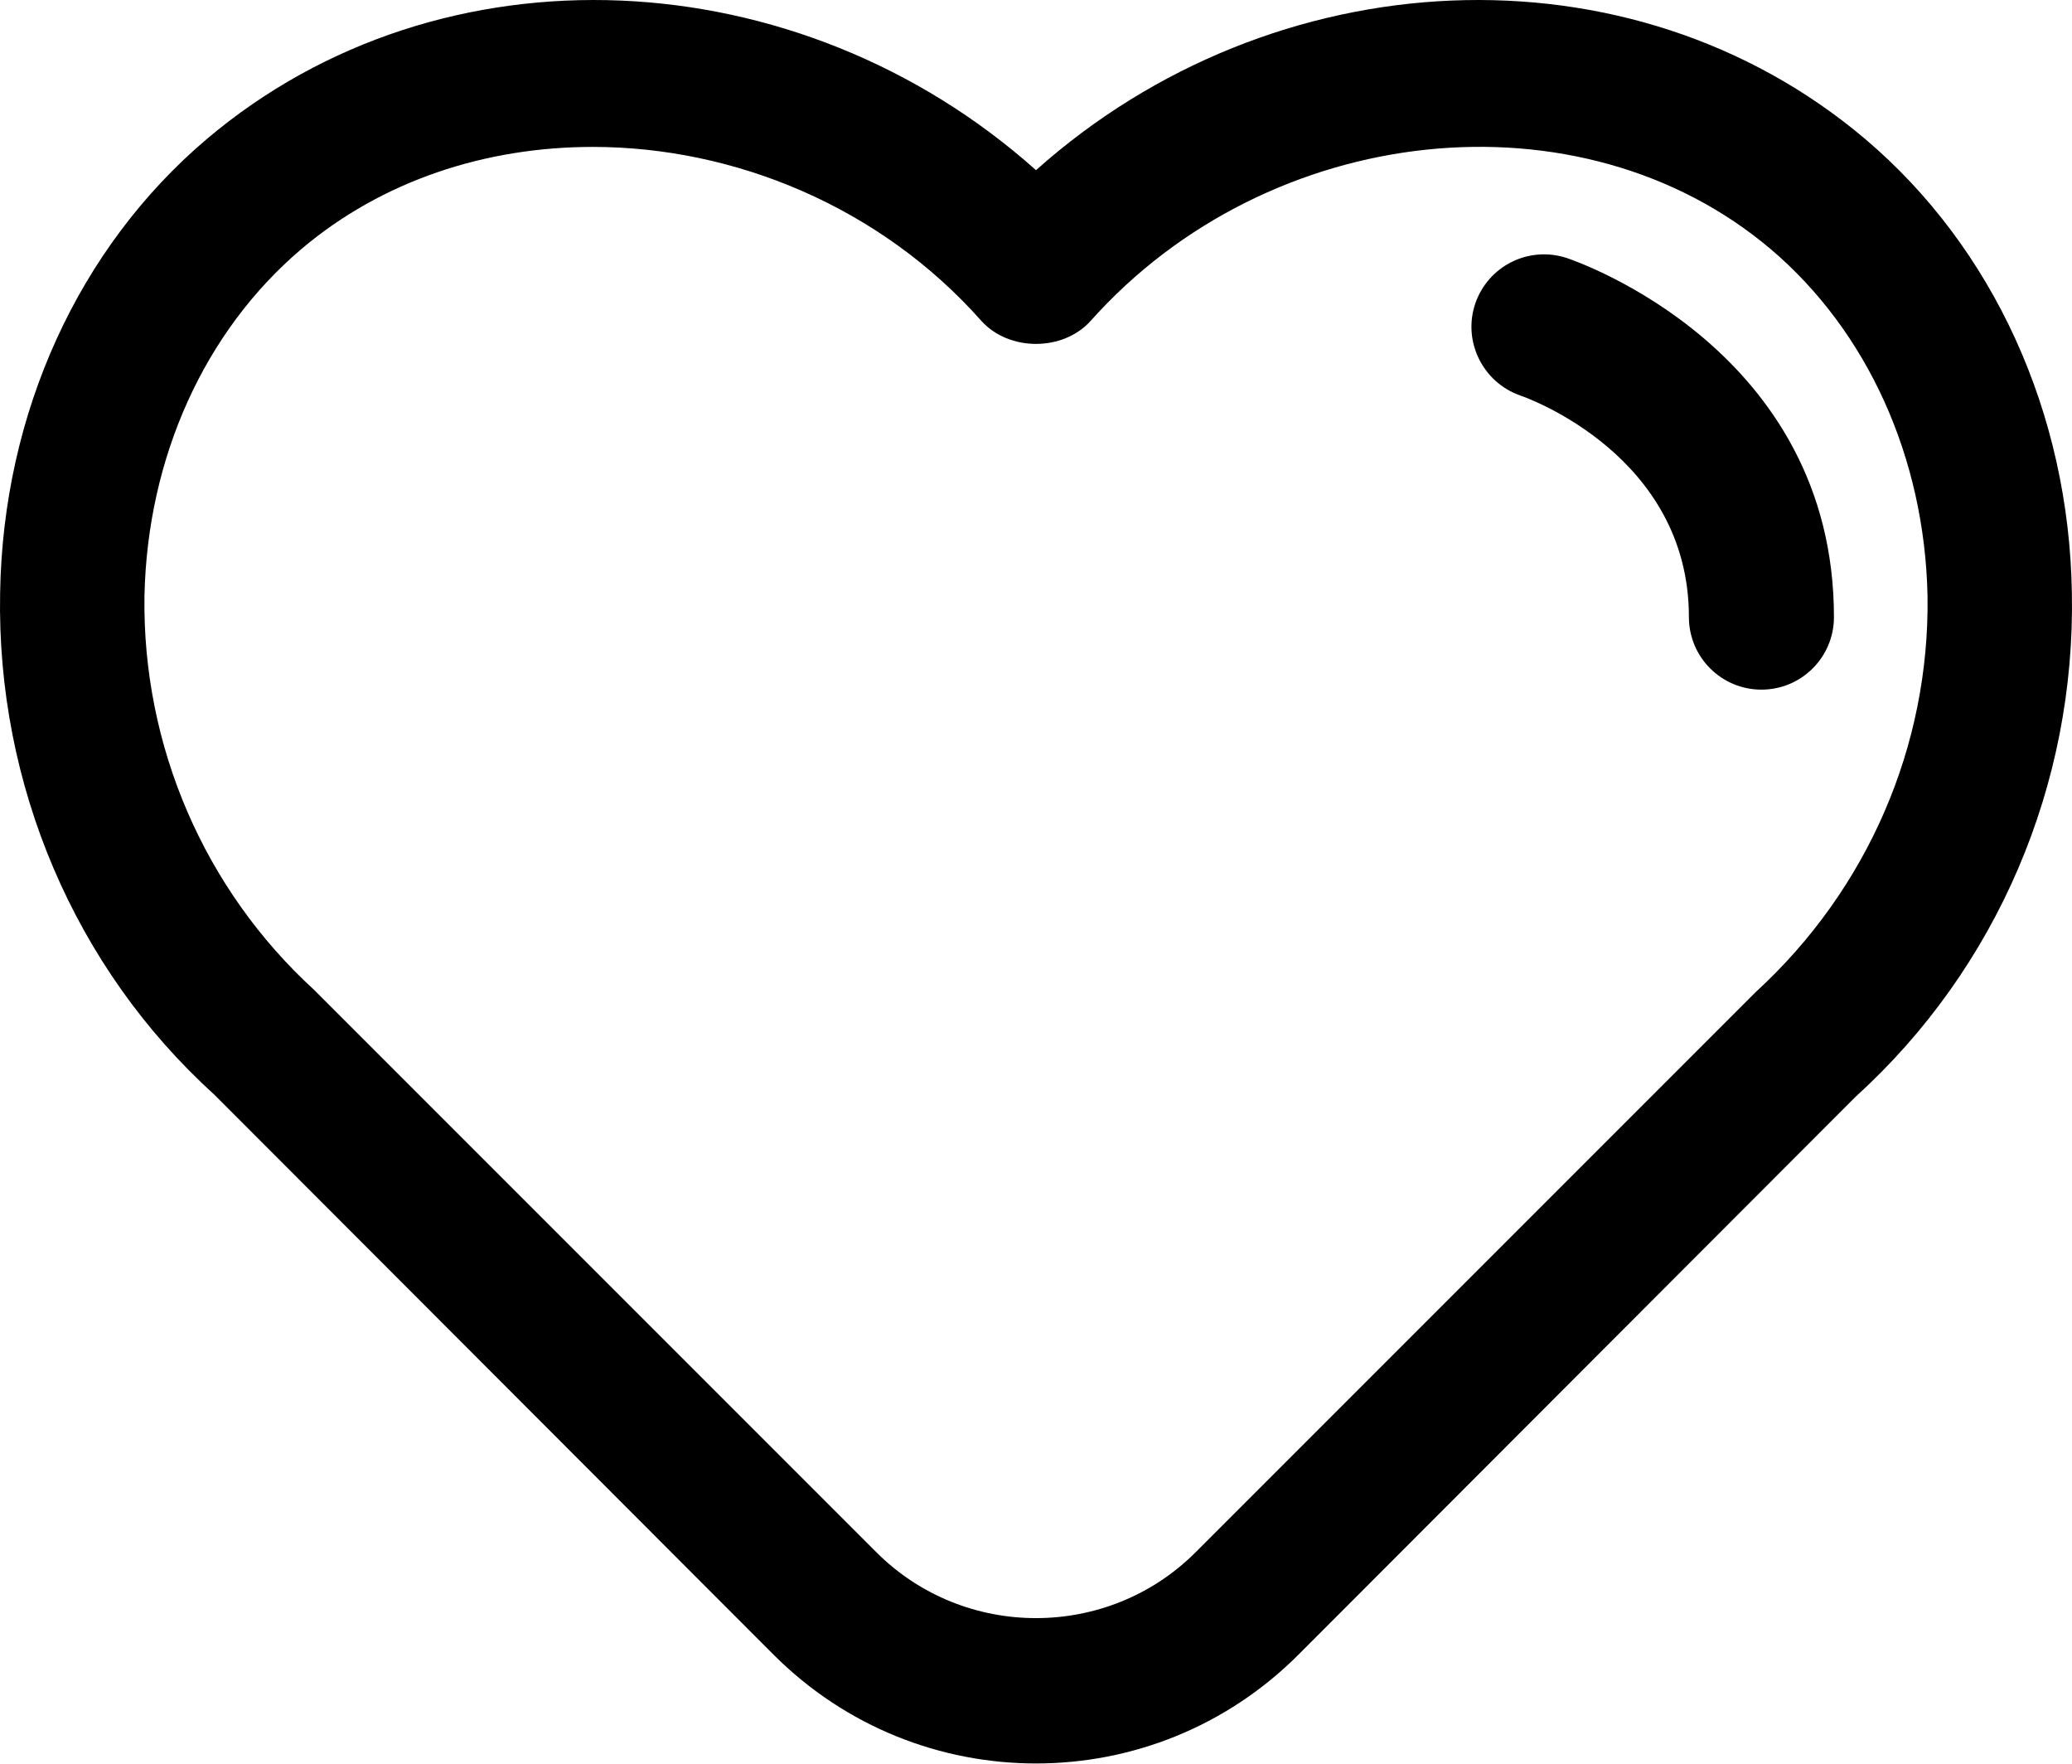
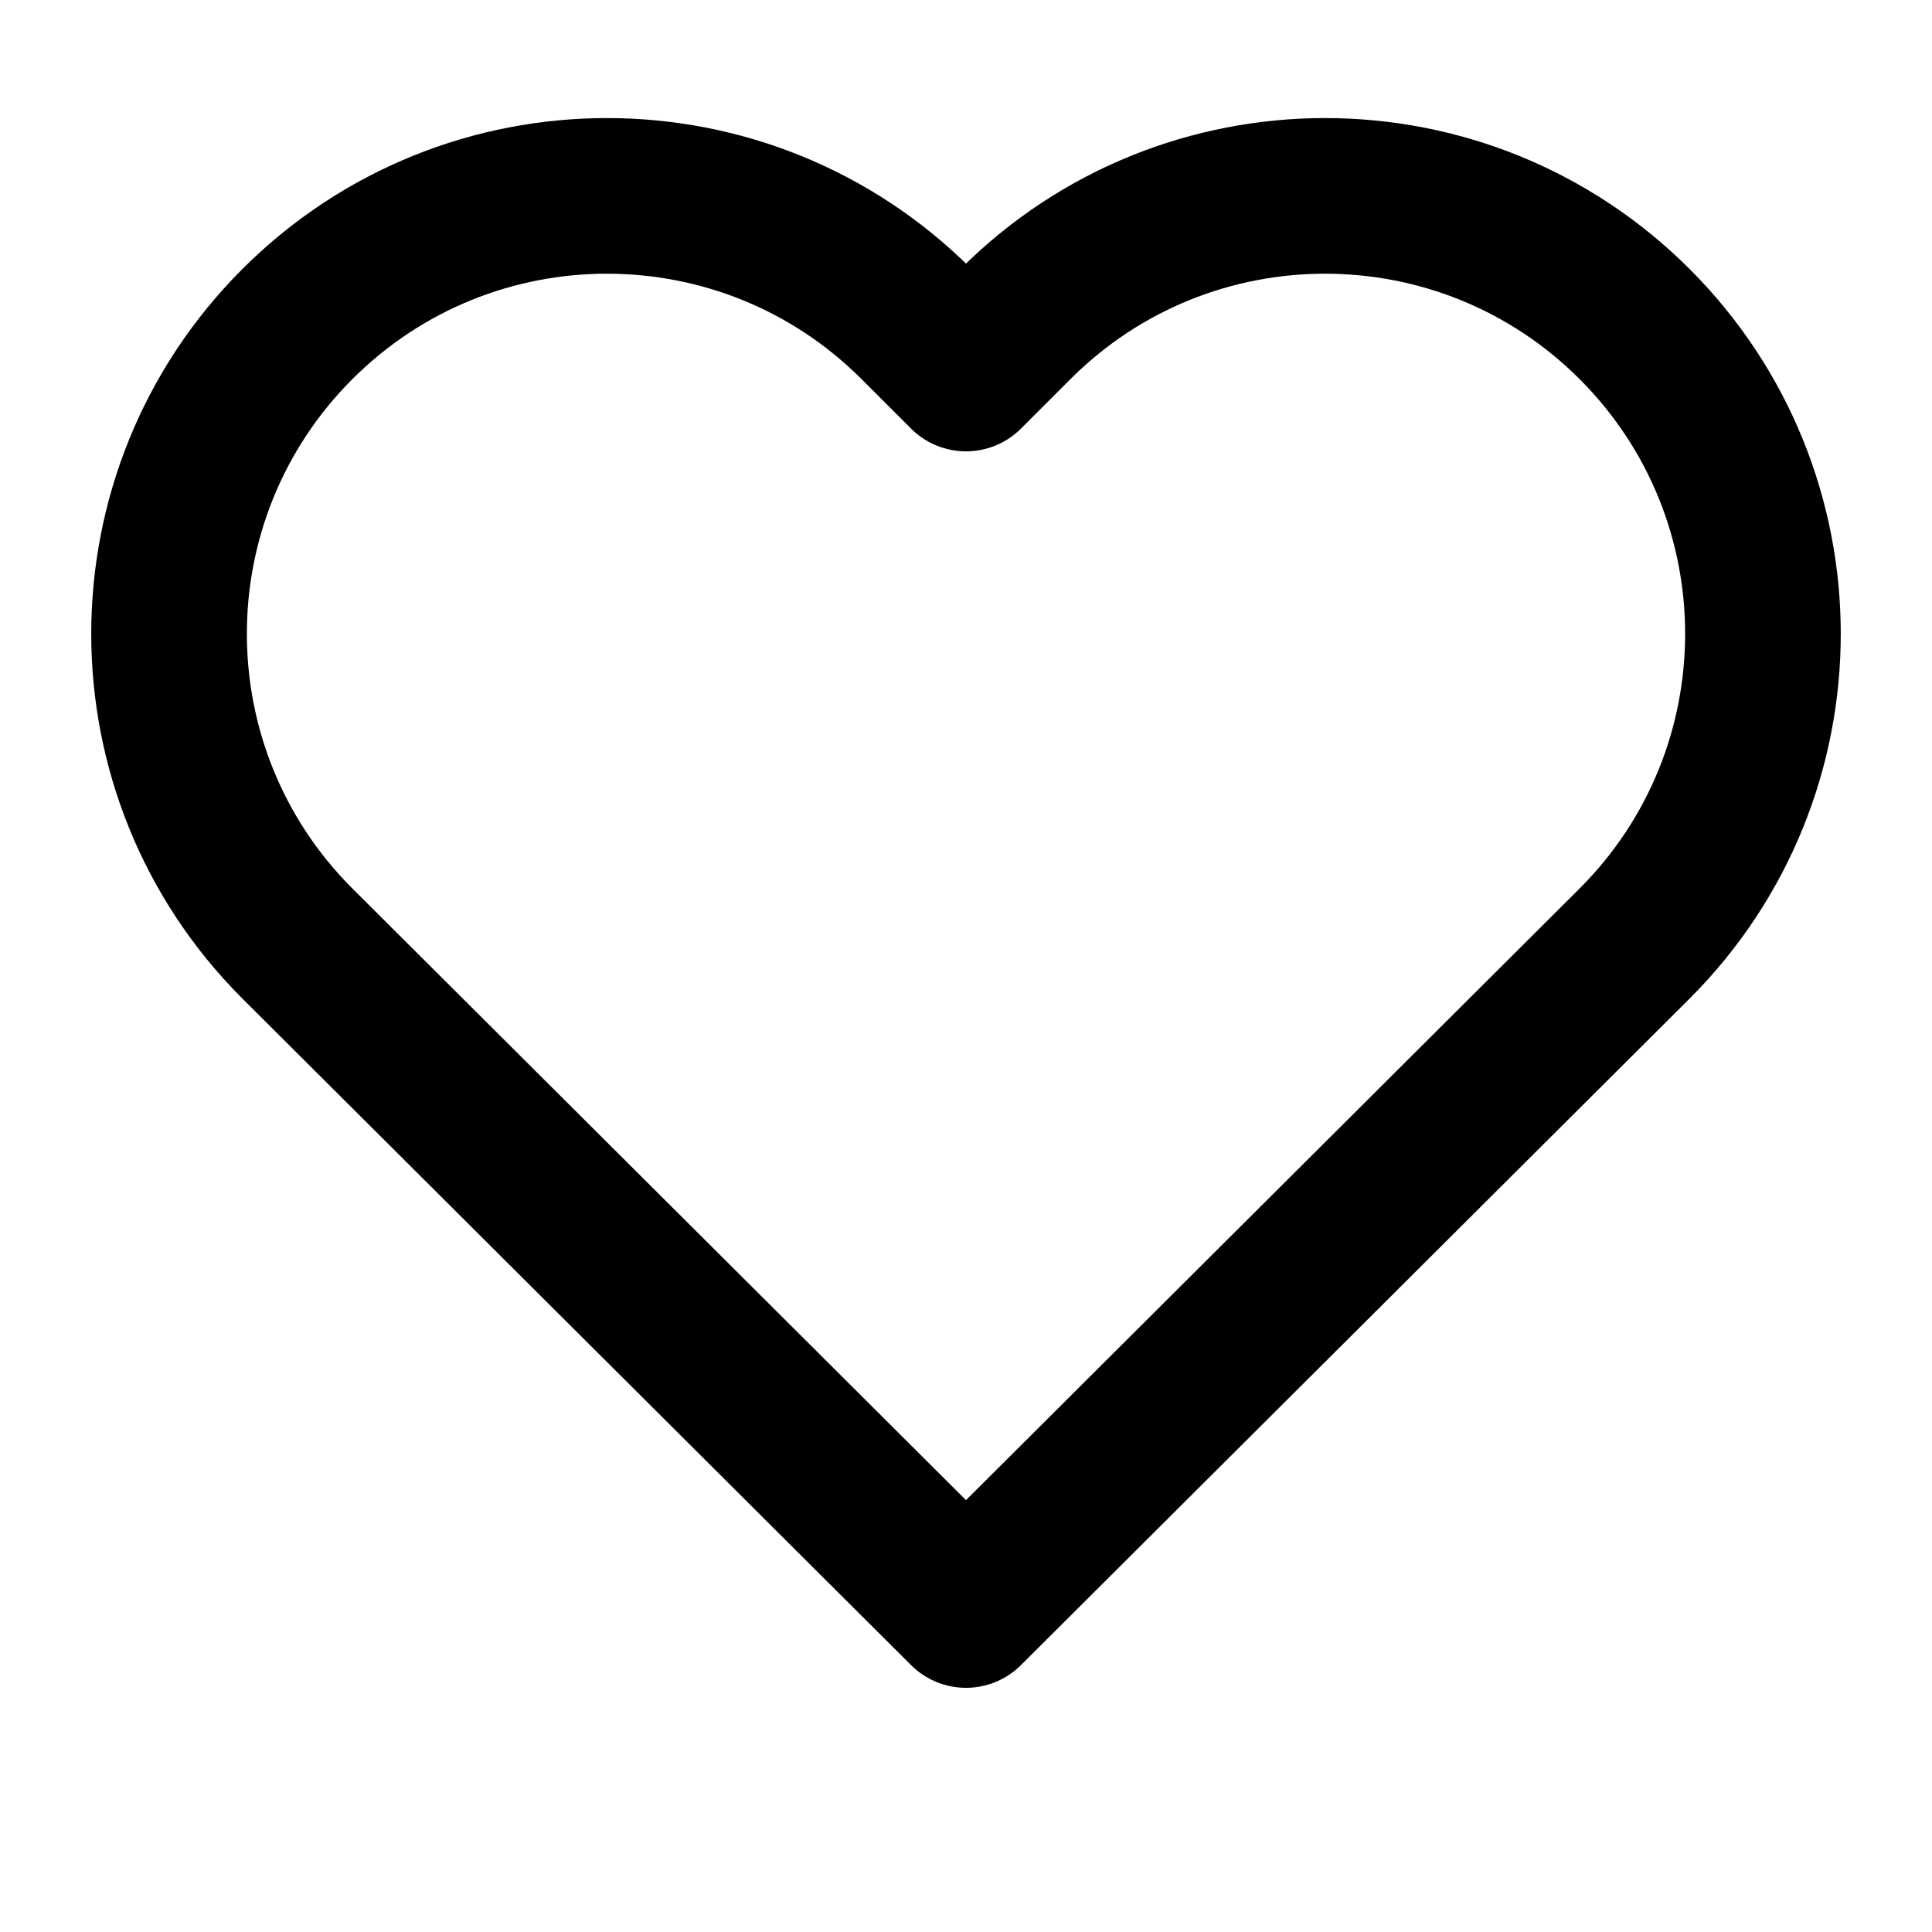
- <svg xmlns="http://www.w3.org/2000/svg" preserveAspectRatio="xMidYMid meet" overflow="visible" style="display: block;" width="18" height="15.317" viewBox="0 0 18 15.317" fill="none">
-   <g id="wishlist-icon">
-     <path id="wishlist-icon_2" d="M16.203 1.207C14.161 -0.52 11.061 -0.362 9 1.478C6.939 -0.362 3.839 -0.52 1.797 1.207C0.682 2.152 0.026 3.589 0.001 5.152C-0.03 6.815 0.65 8.41 1.86 9.506L6.719 14.371C7.349 15.002 8.174 15.317 9 15.317C9.826 15.317 10.651 15.002 11.281 14.371L16.121 9.525C17.35 8.41 18.03 6.815 17.999 5.152C17.974 3.589 17.318 2.152 16.203 1.207ZM15.251 8.618L10.386 13.483C9.624 14.245 8.376 14.245 7.614 13.483L2.73 8.599C1.772 7.723 1.236 6.475 1.255 5.177C1.28 3.973 1.778 2.877 2.616 2.165C3.322 1.566 4.223 1.276 5.15 1.276C6.378 1.276 7.645 1.793 8.527 2.789C8.767 3.053 9.233 3.053 9.473 2.789C11.023 1.049 13.733 0.766 15.384 2.165C16.222 2.877 16.72 3.973 16.745 5.177C16.764 6.475 16.228 7.723 15.251 8.618Z" fill="currentColor" />
-     <path id="wishlist-icon_3" d="M13.611 2.241C13.281 2.133 12.928 2.309 12.816 2.637C12.705 2.965 12.881 3.322 13.209 3.436C13.268 3.456 14.672 3.958 14.672 5.36C14.672 5.708 14.954 5.99 15.302 5.99C15.65 5.99 15.932 5.708 15.932 5.36C15.932 3.042 13.706 2.273 13.611 2.241Z" fill="currentColor" />
-   </g>
+ <svg xmlns="http://www.w3.org/2000/svg" width="18" height="18" viewBox="0 0 18 18" fill="none">
+   <path d="M15.23 3.02a4.08 4.08 0 0 0-5.77 0L9 3.48l-.46-.46a4.08 4.08 0 1 0-5.77 5.77L9 15l6.23-6.21a4.08 4.08 0 0 0 0-5.77Z" fill="inherit" stroke="currentColor" stroke-width="1.45" stroke-linecap="round" stroke-linejoin="round" />
</svg>
